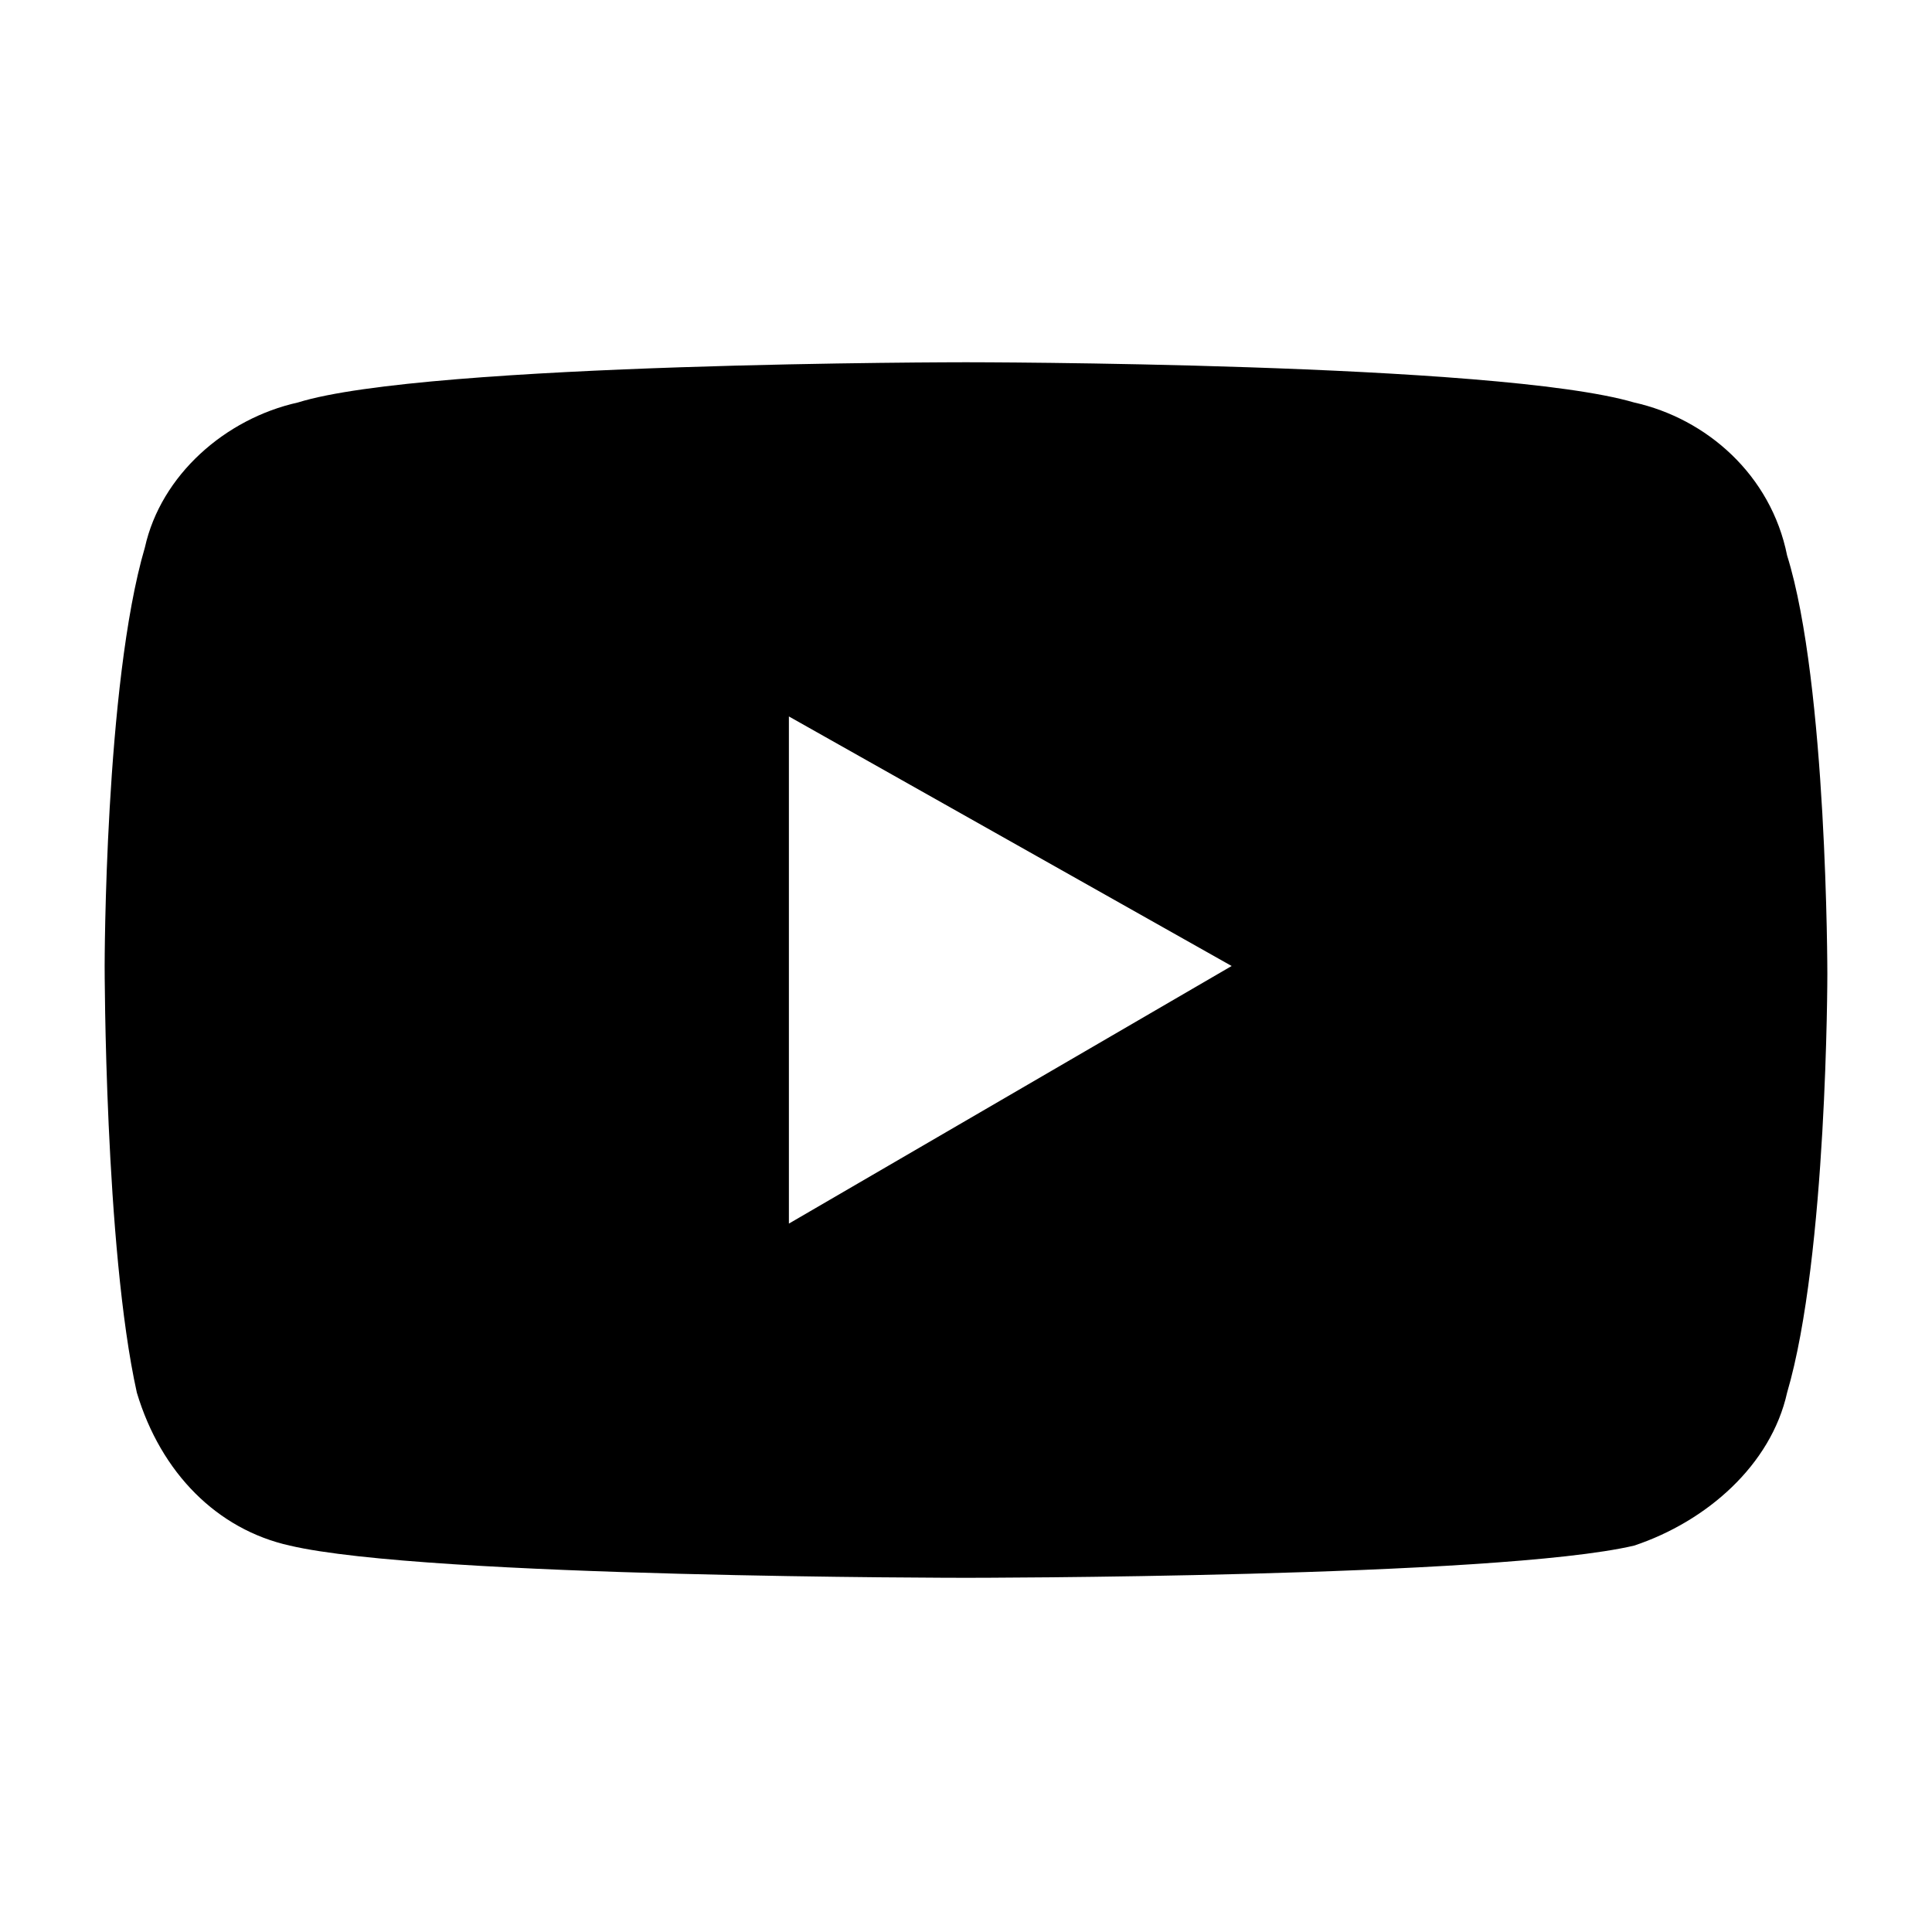
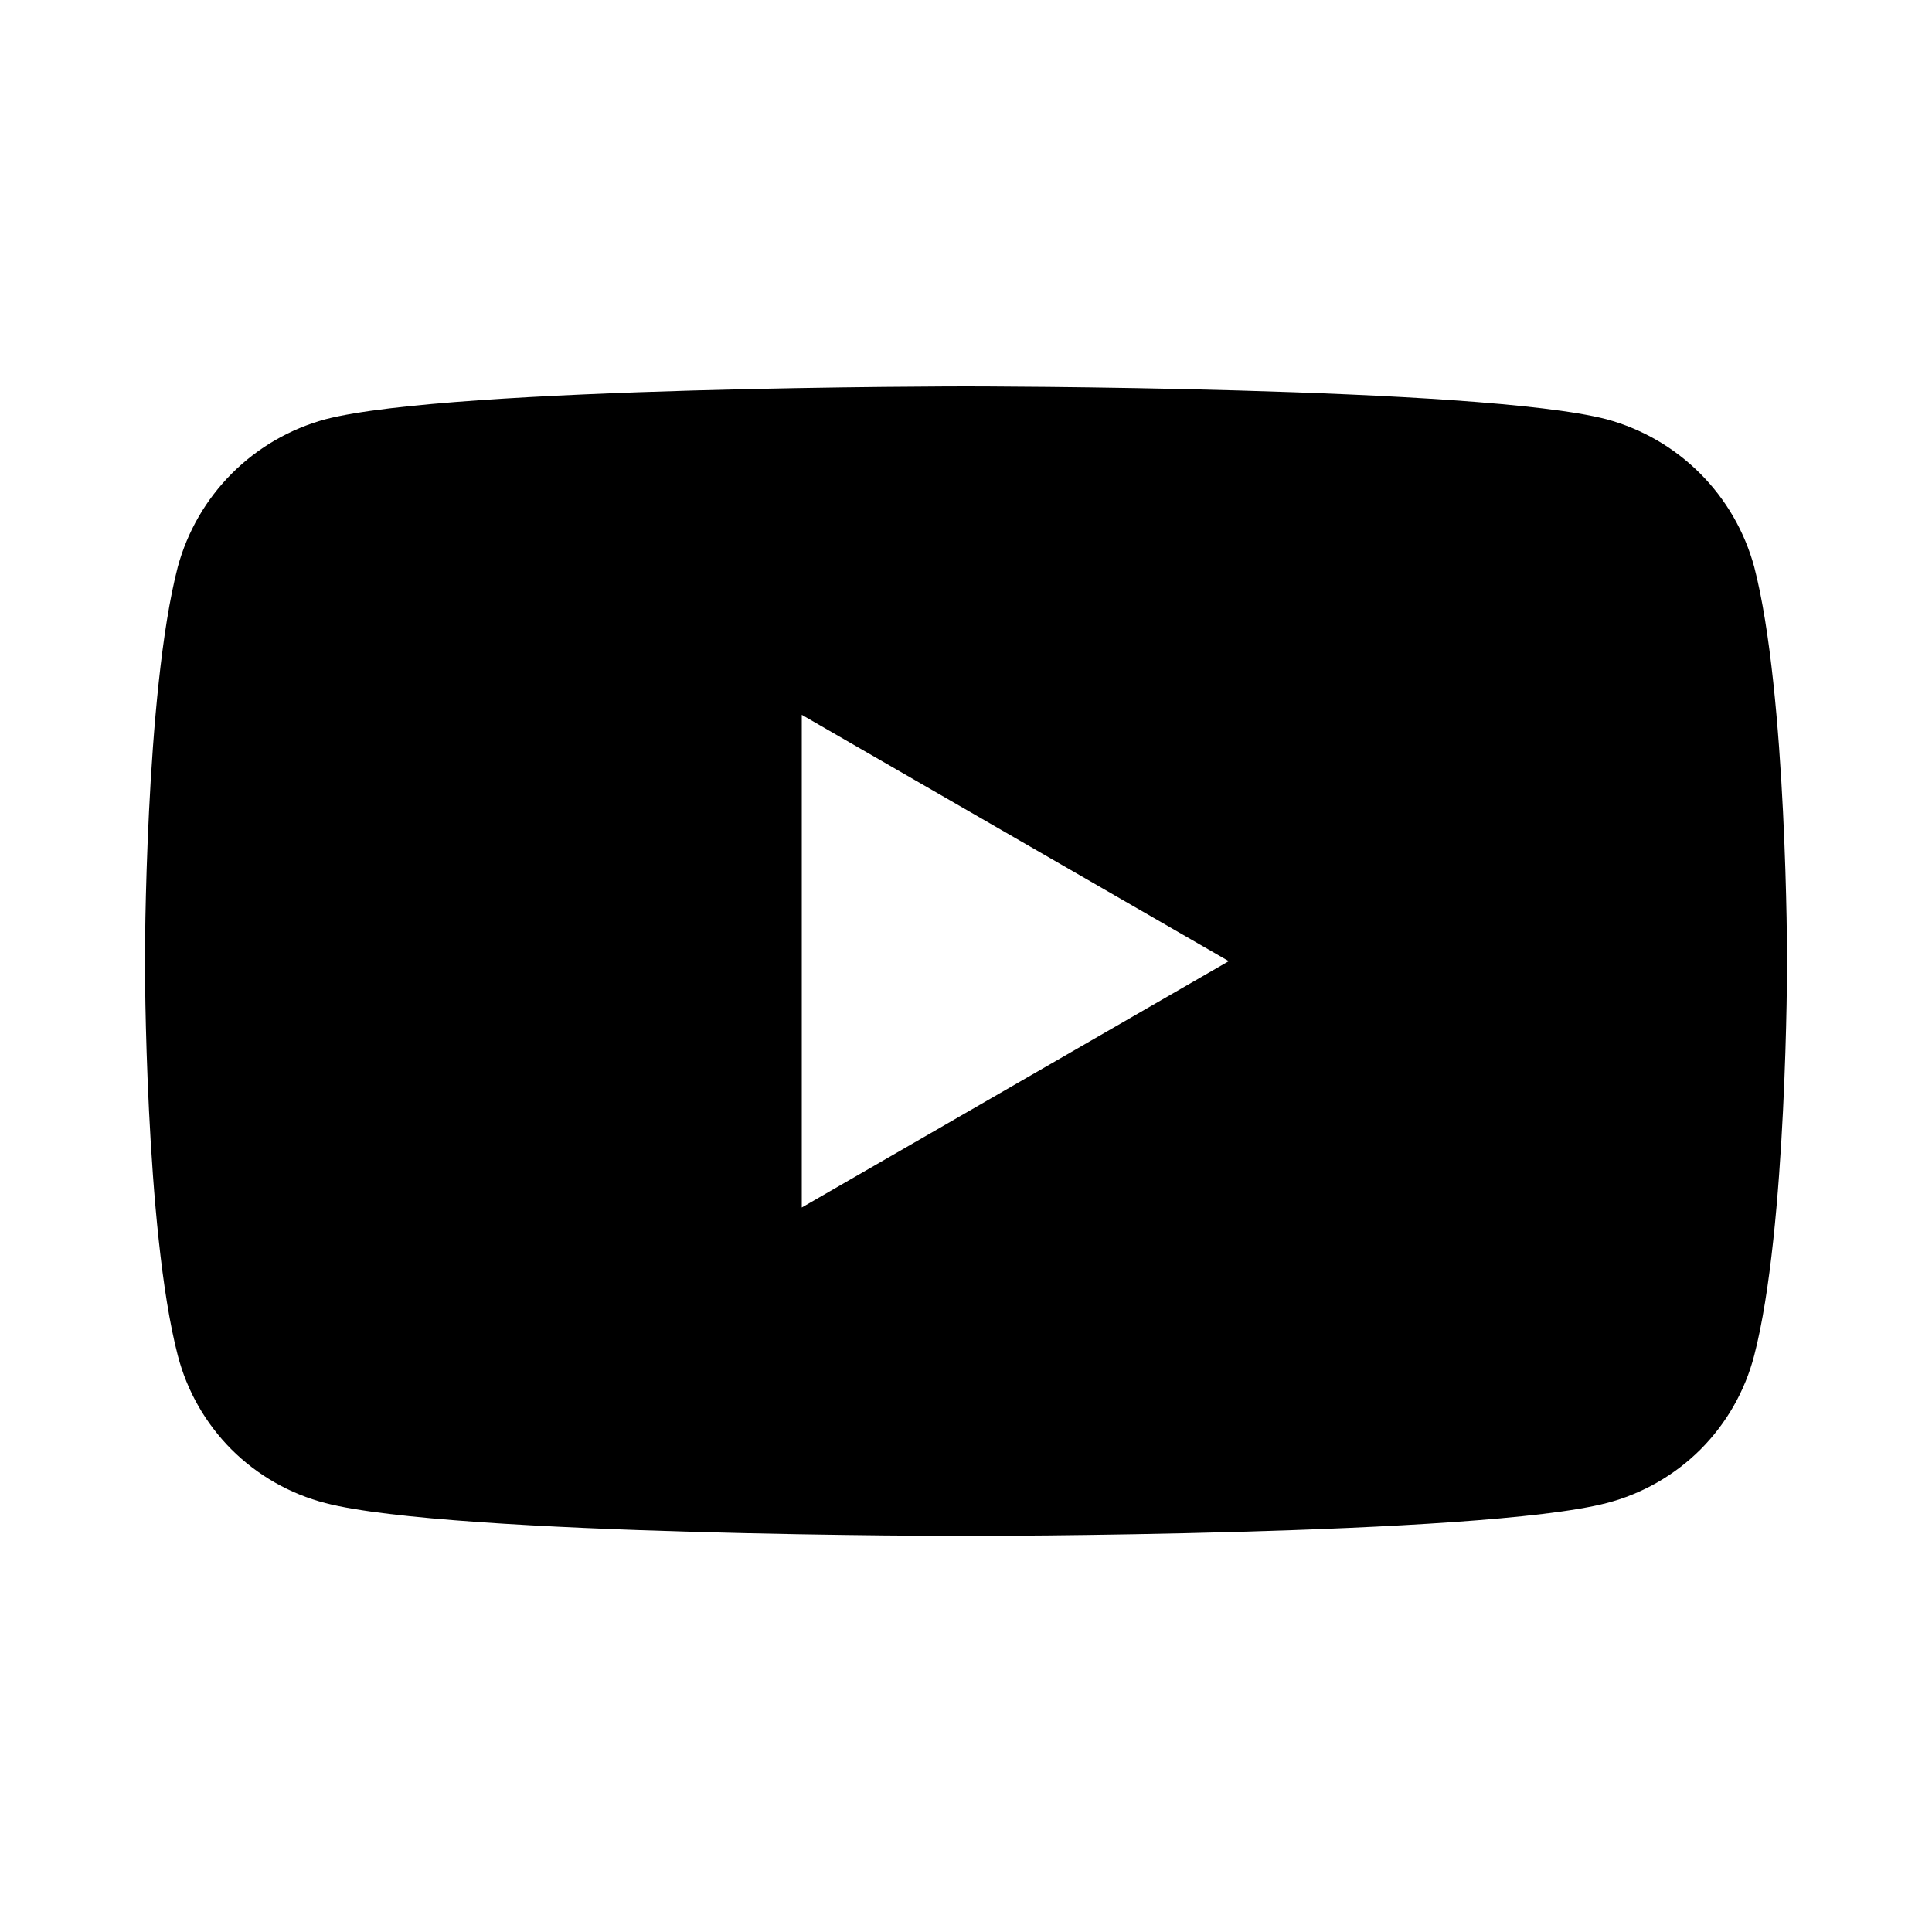
- <svg xmlns="http://www.w3.org/2000/svg" version="1.1" id="Calque_1" x="0px" y="0px" viewBox="0 0 24 24" style="enable-background:new 0 0 24 24;" xml:space="preserve">
-   <path d="M22.2,6.9c0.5,1.6,0.5,5.2,0.5,5.2s0,3.5-0.5,5.2c-0.2,0.9-1,1.6-1.9,1.9c-1.7,0.4-8.3,0.4-8.3,0.4s-6.7,0-8.4-0.4  c-0.9-0.2-1.6-0.9-1.9-1.9C1.3,15.5,1.3,12,1.3,12s0-3.5,0.5-5.2C2,5.9,2.8,5.2,3.7,5C5.3,4.5,12,4.5,12,4.5s6.6,0,8.3,0.5  C21.2,5.2,22,5.9,22.2,6.9z M9.8,15.2l5.5-3.2L9.8,8.9V15.2z" />
+ <svg xmlns="http://www.w3.org/2000/svg" viewBox="0 0 24 24" fill="none">
+   <path fill-rule="evenodd" clip-rule="evenodd" d="M21.792 7.044C22.2 8.615 22.2 11.94 22.2 11.94C22.2 11.94 22.2 15.265 21.792 16.836C21.678 17.278 21.447 17.682 21.125 18.005C20.802 18.327 20.398 18.558 19.956 18.672C18.385 19.08 12 19.08 12 19.08C12 19.08 5.615 19.08 4.044 18.672C3.602 18.558 3.198 18.327 2.875 18.005C2.553 17.682 2.322 17.278 2.208 16.836C1.8 15.265 1.8 11.94 1.8 11.94C1.8 11.94 1.8 8.615 2.208 7.044C2.327 6.604 2.559 6.203 2.881 5.881C3.203 5.559 3.604 5.327 4.044 5.208C5.615 4.8 12 4.8 12 4.8C12 4.8 18.385 4.8 19.956 5.208C20.396 5.327 20.797 5.559 21.119 5.881C21.441 6.203 21.673 6.604 21.792 7.044ZM9.96 15L15.264 11.94L9.96 8.88V15Z" fill="currentColor" />
</svg>
